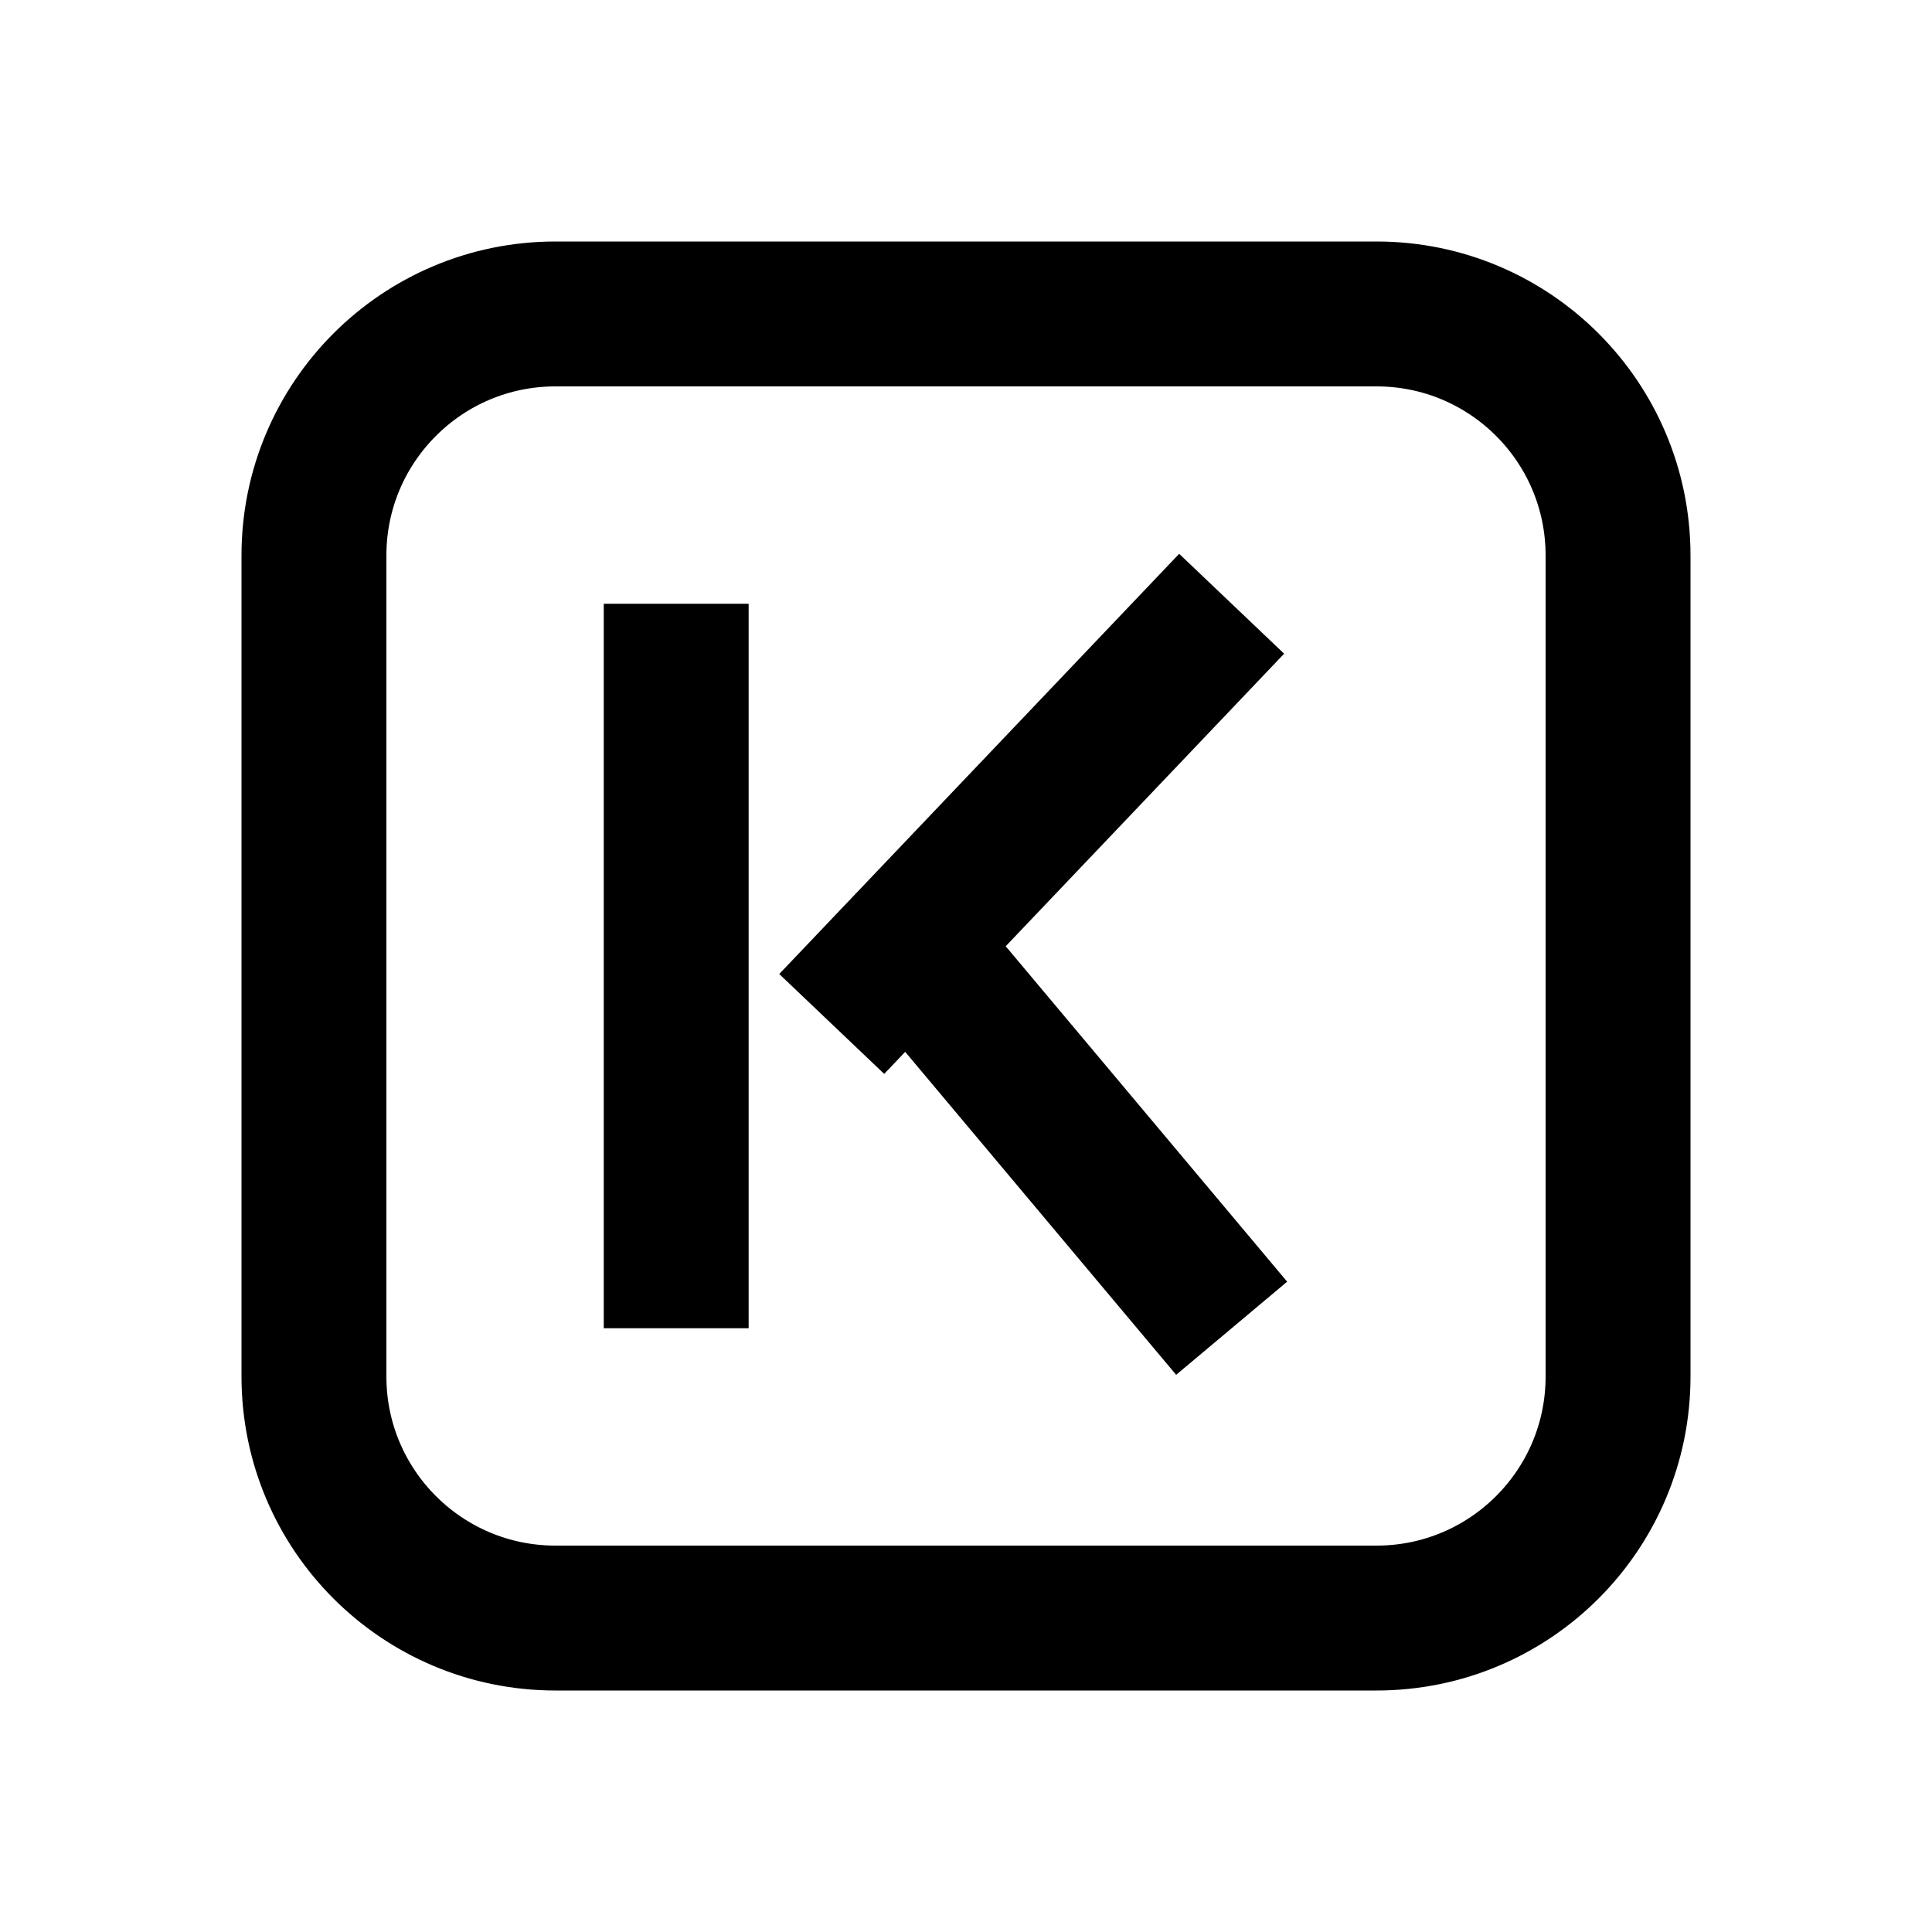
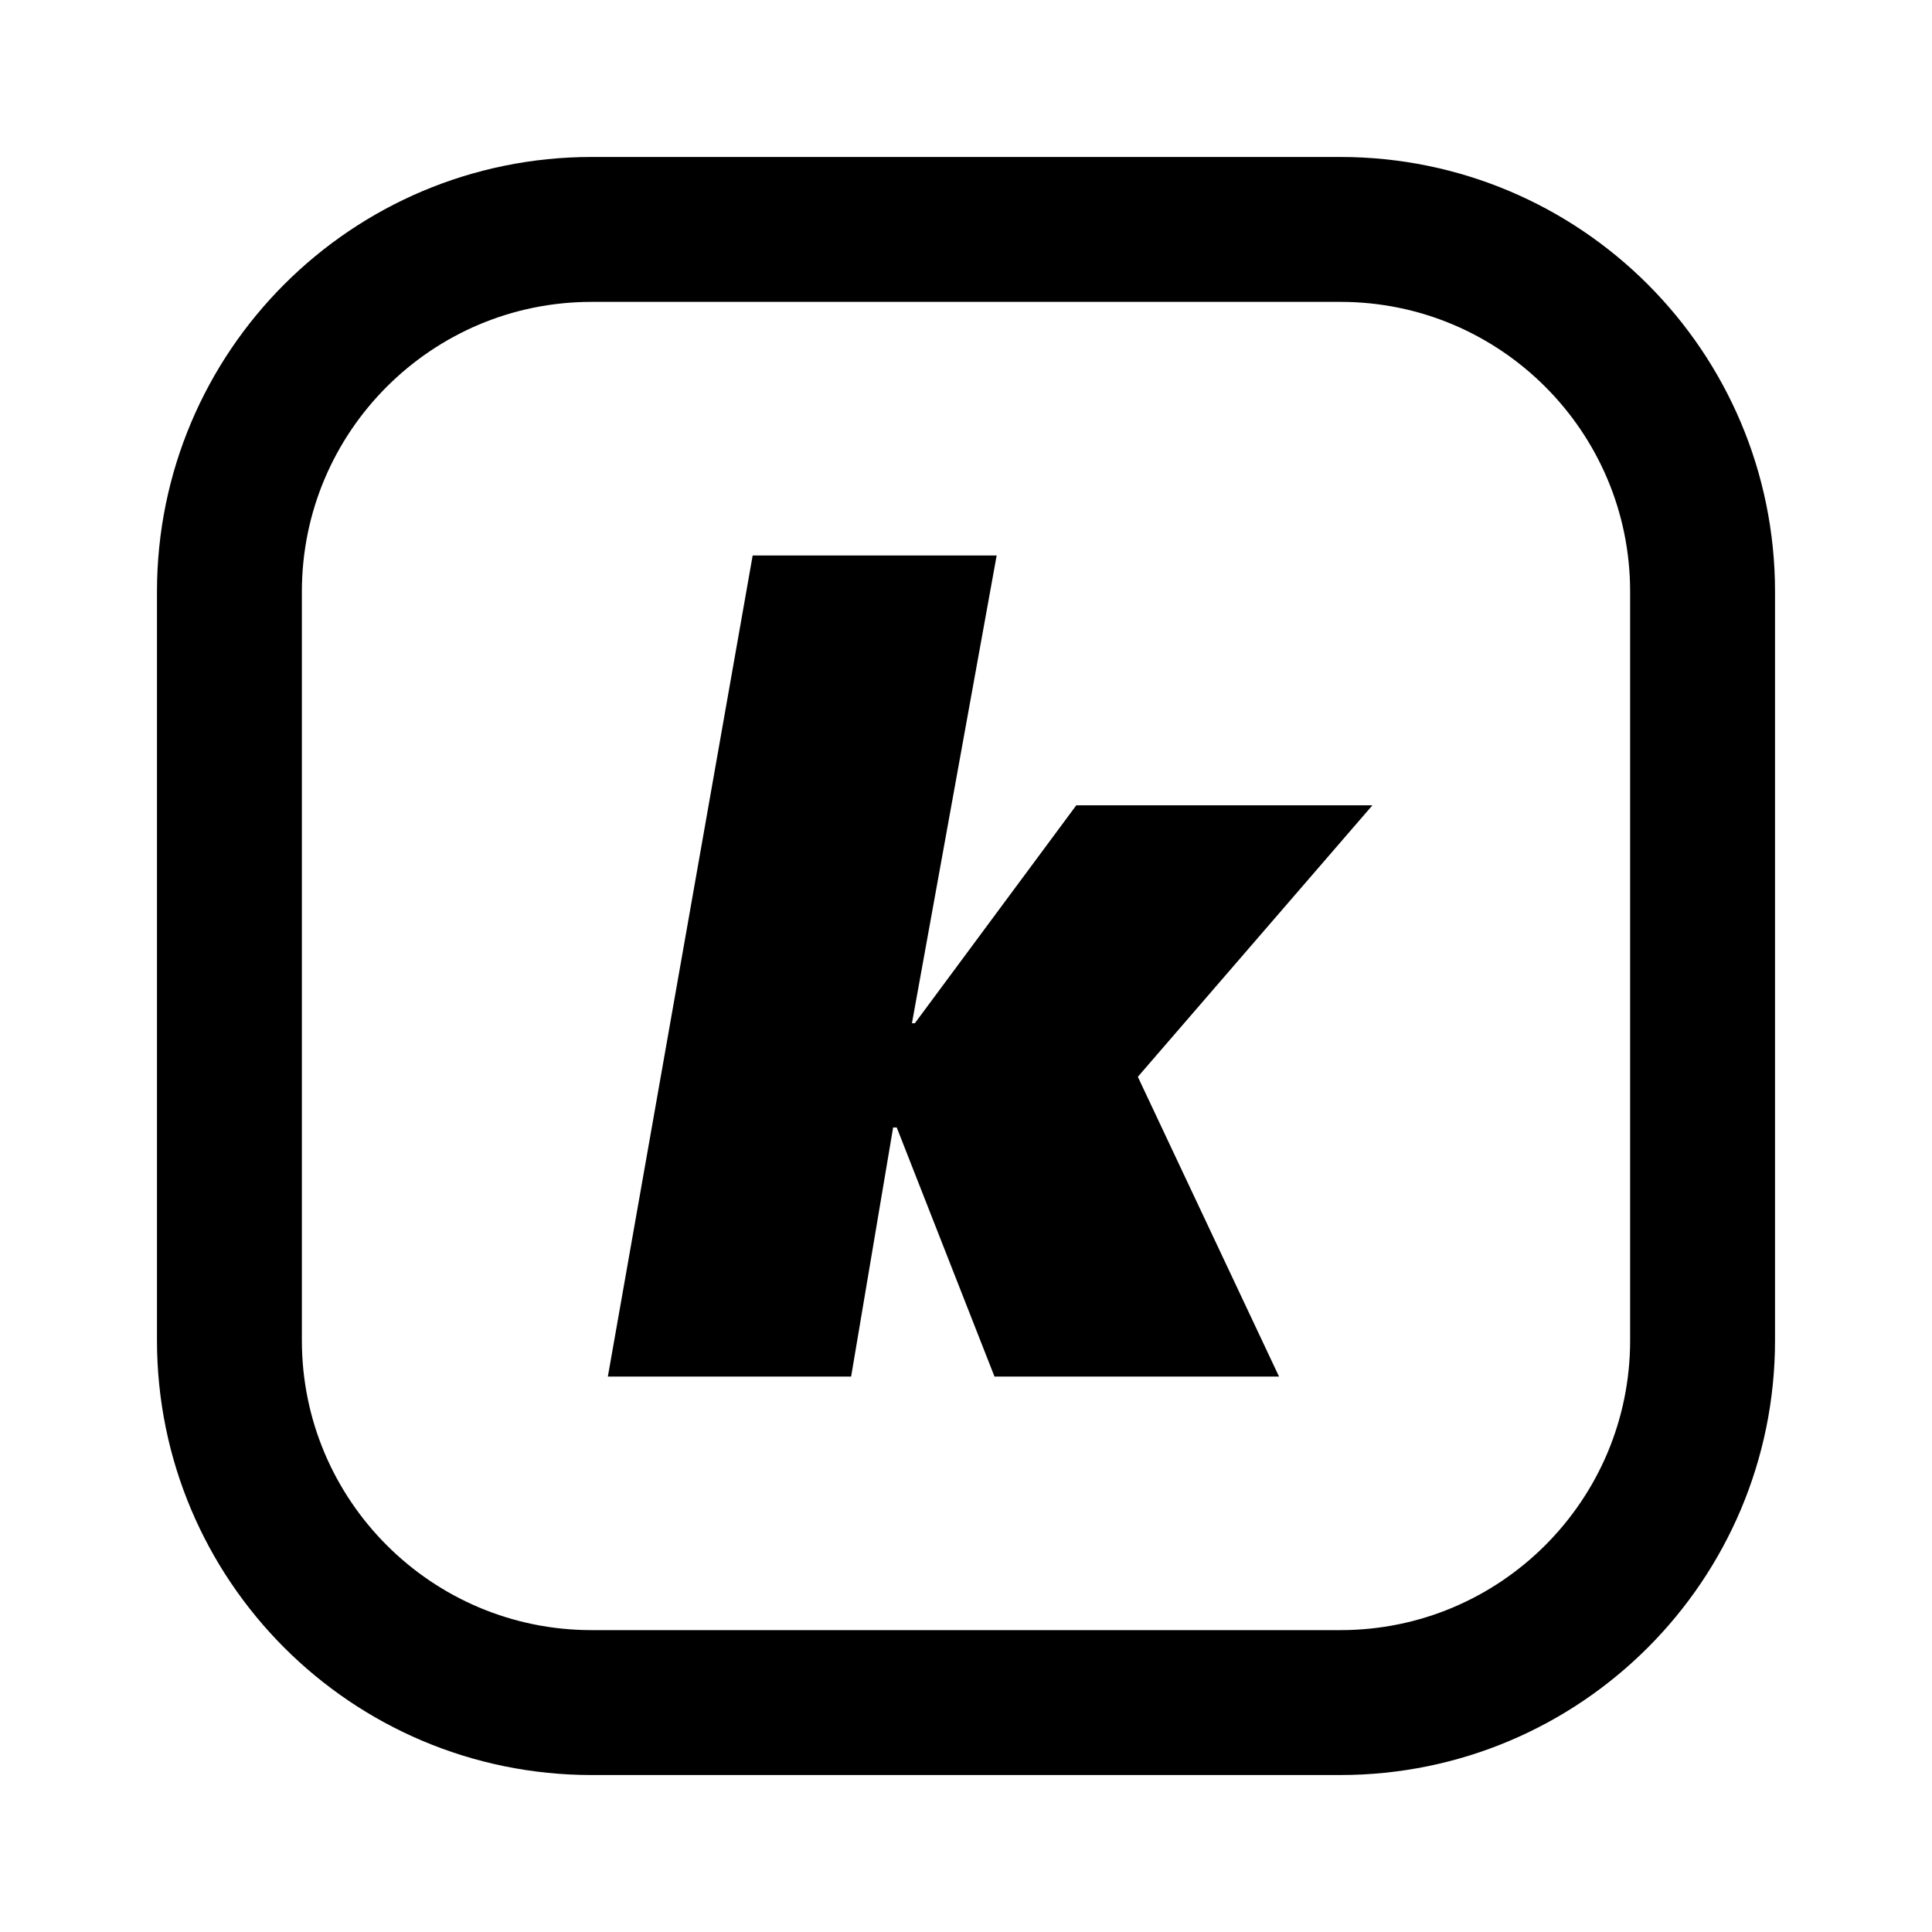
<svg xmlns="http://www.w3.org/2000/svg" width="16" height="16" viewBox="0 0 16 16" fill="none">
-   <rect x="2.6" y="2.6" width="10.8" height="10.8" rx="2" stroke="black" stroke-width="1.2" />
-   <path d="M5.6 5V11M10.2 5L6.888 8.48M7.532 7.82L10.2 11" stroke="black" stroke-width="1.2" />
+   <rect x="1.9" y="1.9" width="12.2" height="12.2" rx="3" stroke="black" stroke-width="1.2" />
+   <g transform="translate(5.088,11.400) scale(0.05996)">
+     <path fill="black" d="M38.5,-34.4 L32.7,-0.0 L-0.9,-0.0 L19.1,-113.4 L52.8,-113.4 L41.1,-48.8 L41.5,-48.8 L63.8,-78.9 L104.7,-78.9 L72.3,-41.4 L91.8,-0.0 L52.5,-0.0 L39.0,-34.4 Z" />
+   </g>
</svg>
